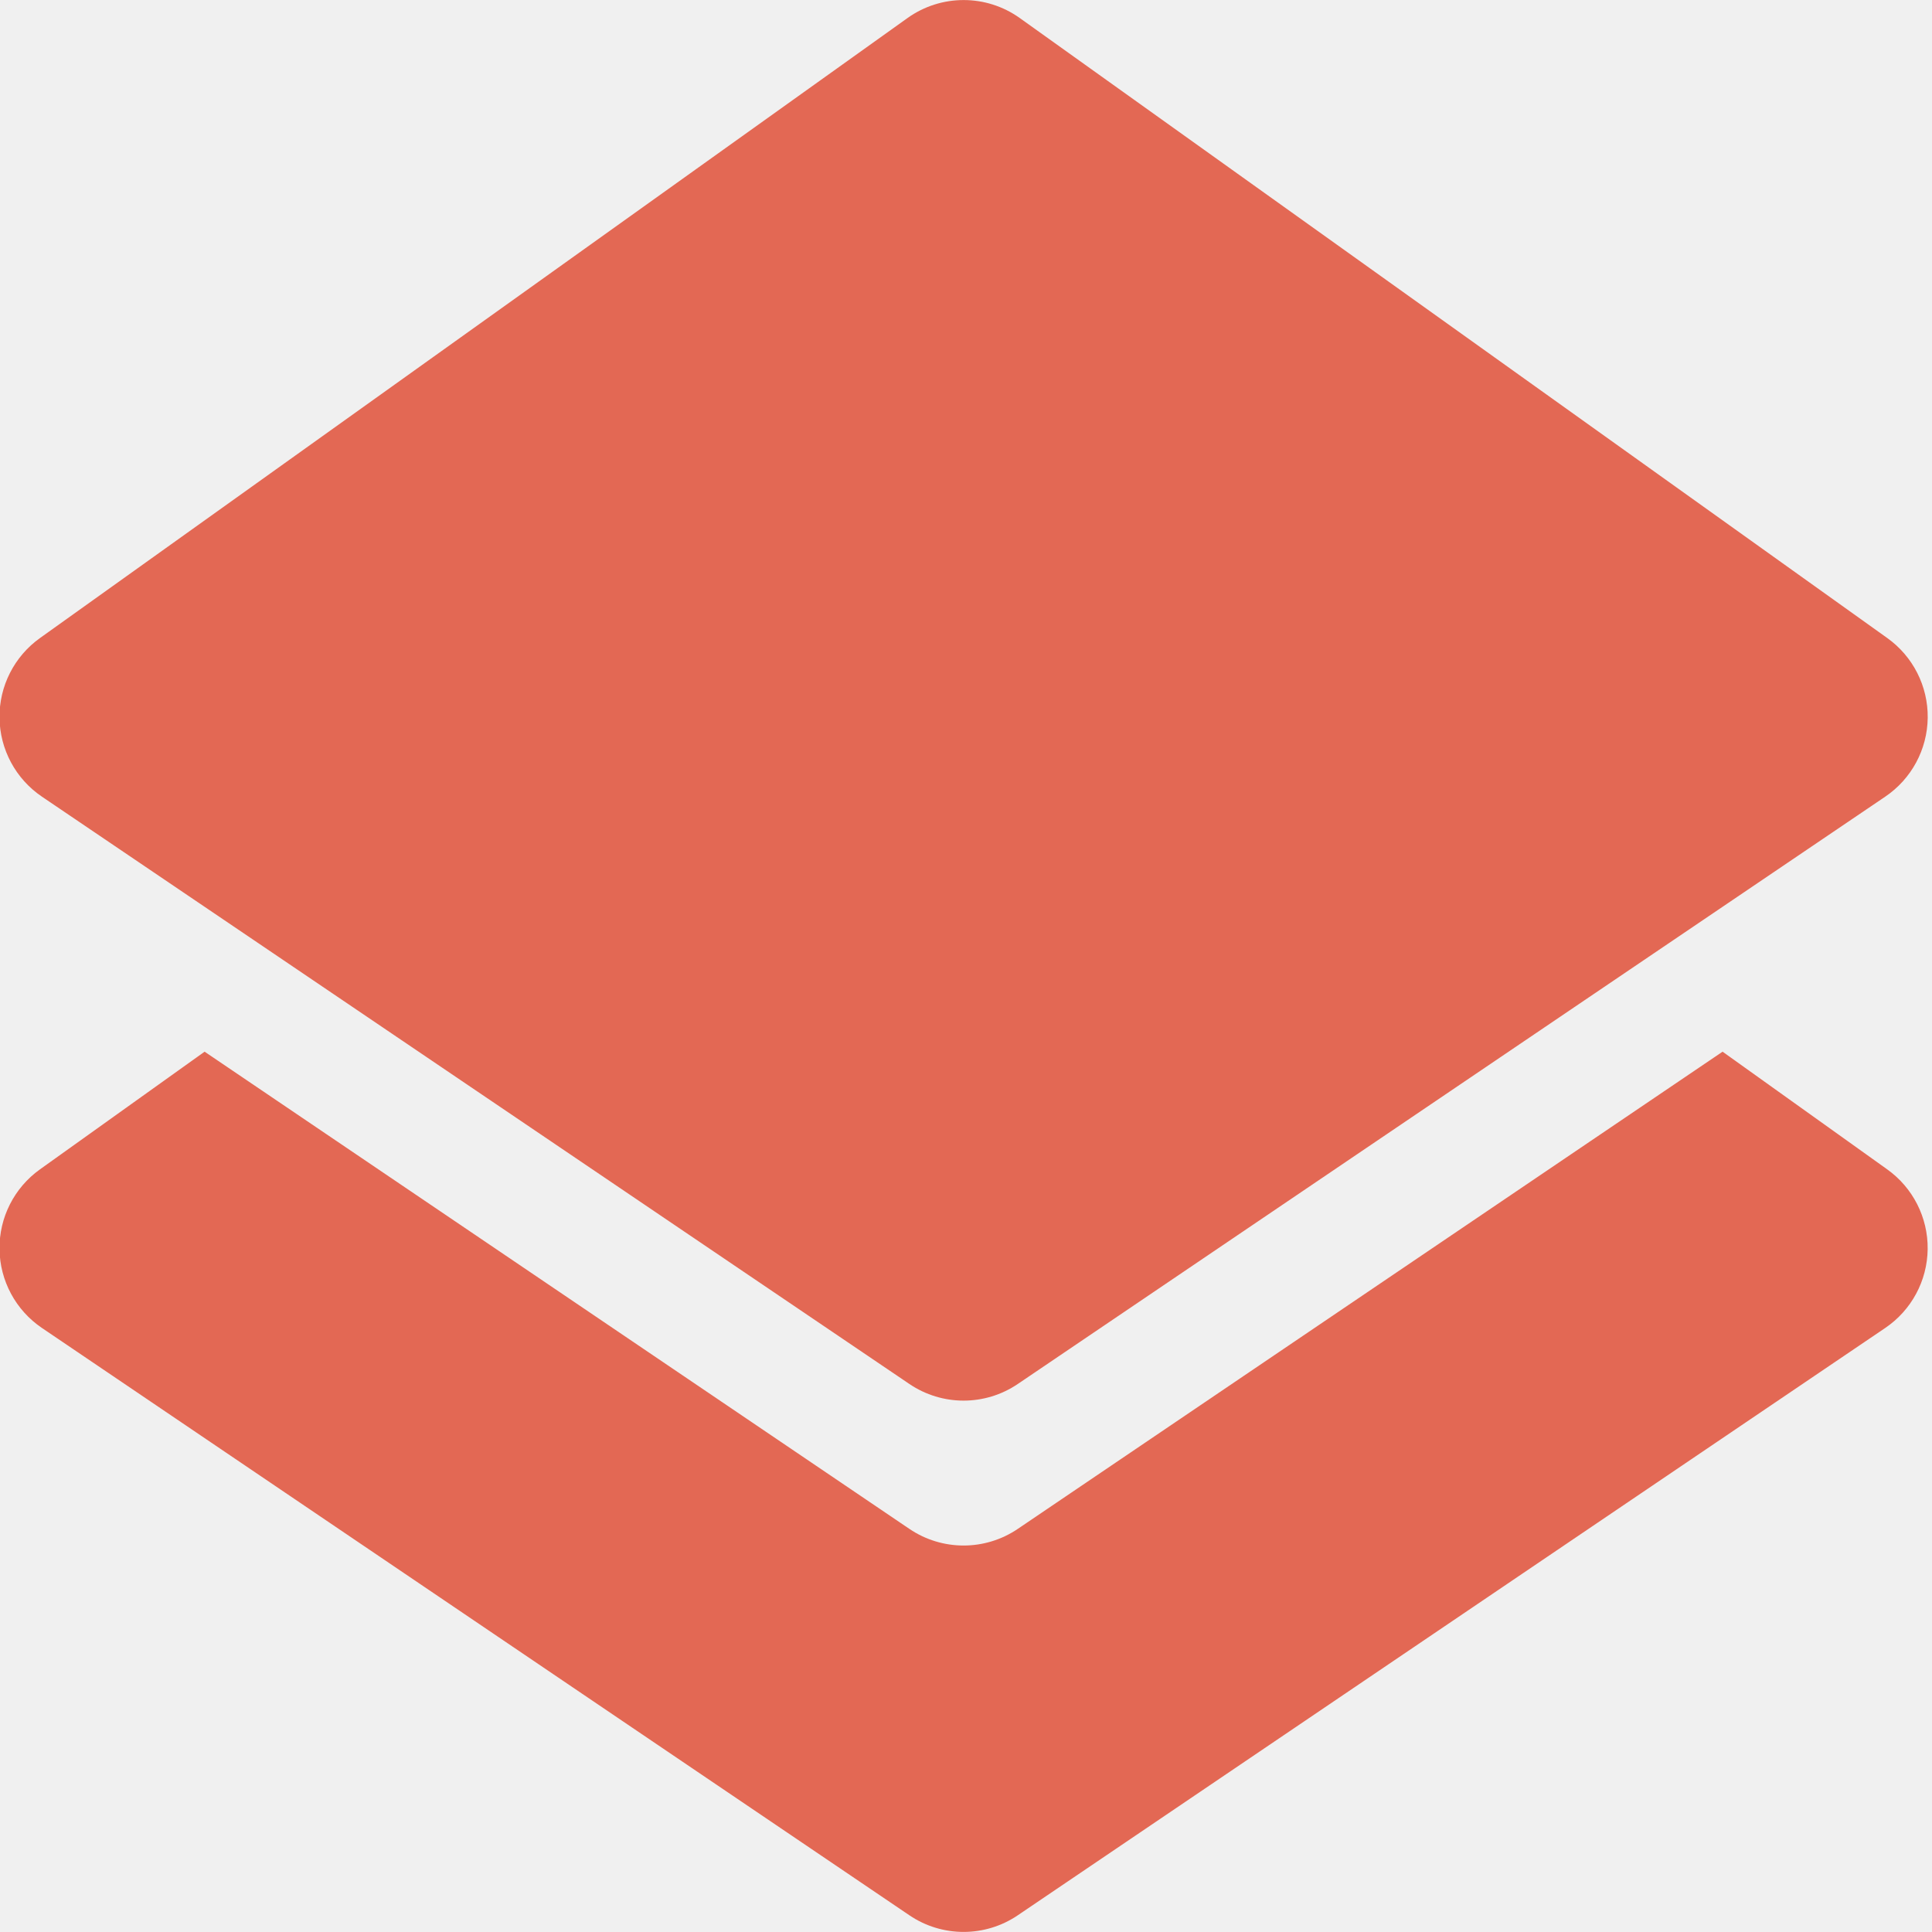
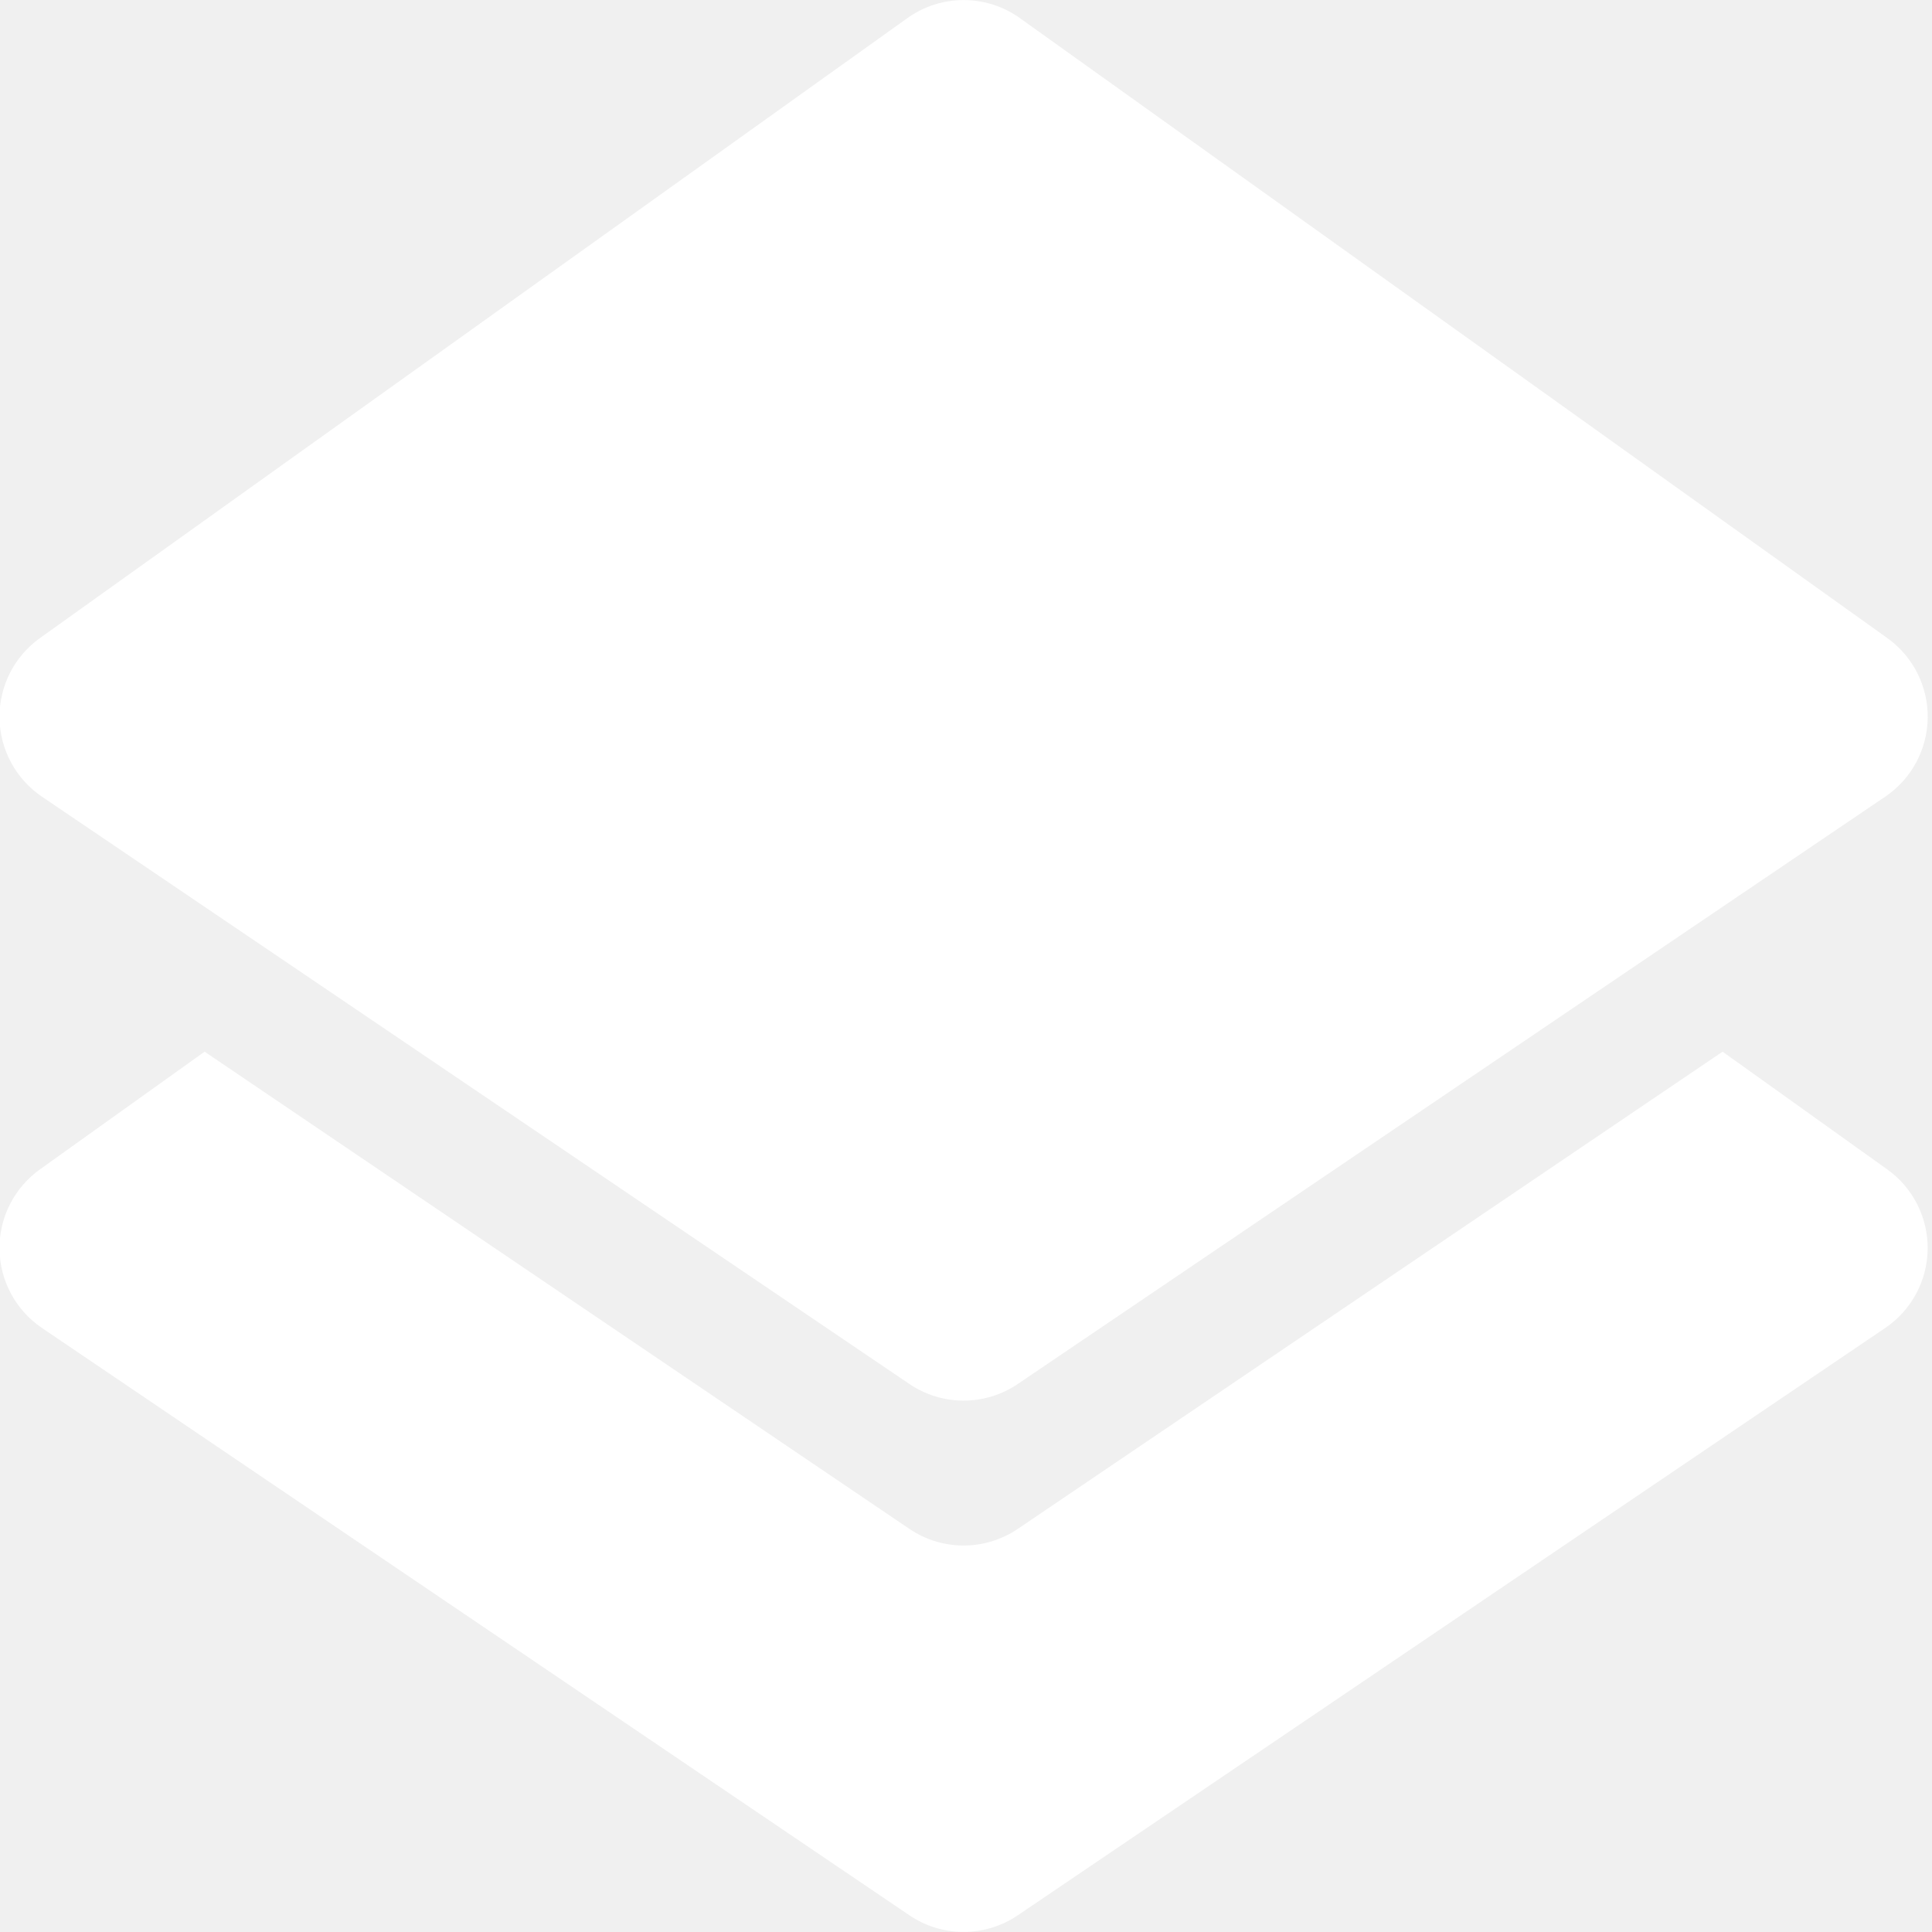
<svg xmlns="http://www.w3.org/2000/svg" width="20" height="20" viewBox="0 0 20 20">
-   <g fill="#E36854" fill-rule="nonzero">
+   <g fill="#fff" fill-rule="nonzero">
    <path d="M17.832 10.887l1.704 1.218a1 1 0 0 1-.02 1.642l-8.98 6.08a1 1 0 0 1-1.122 0l-8.98-6.08a1 1 0 0 1-.02-1.642l1.704-1.218 7.296 4.94a1 1 0 0 0 1.122 0l7.296-4.94z" />
    <path d="M.414 6.605L9.394.187a1 1 0 0 1 1.163 0l8.98 6.418a1 1 0 0 1-.021 1.642l-8.98 6.08a1 1 0 0 1-1.122 0l-8.98-6.08a1 1 0 0 1-.02-1.642z" />
  </g>
</svg>
